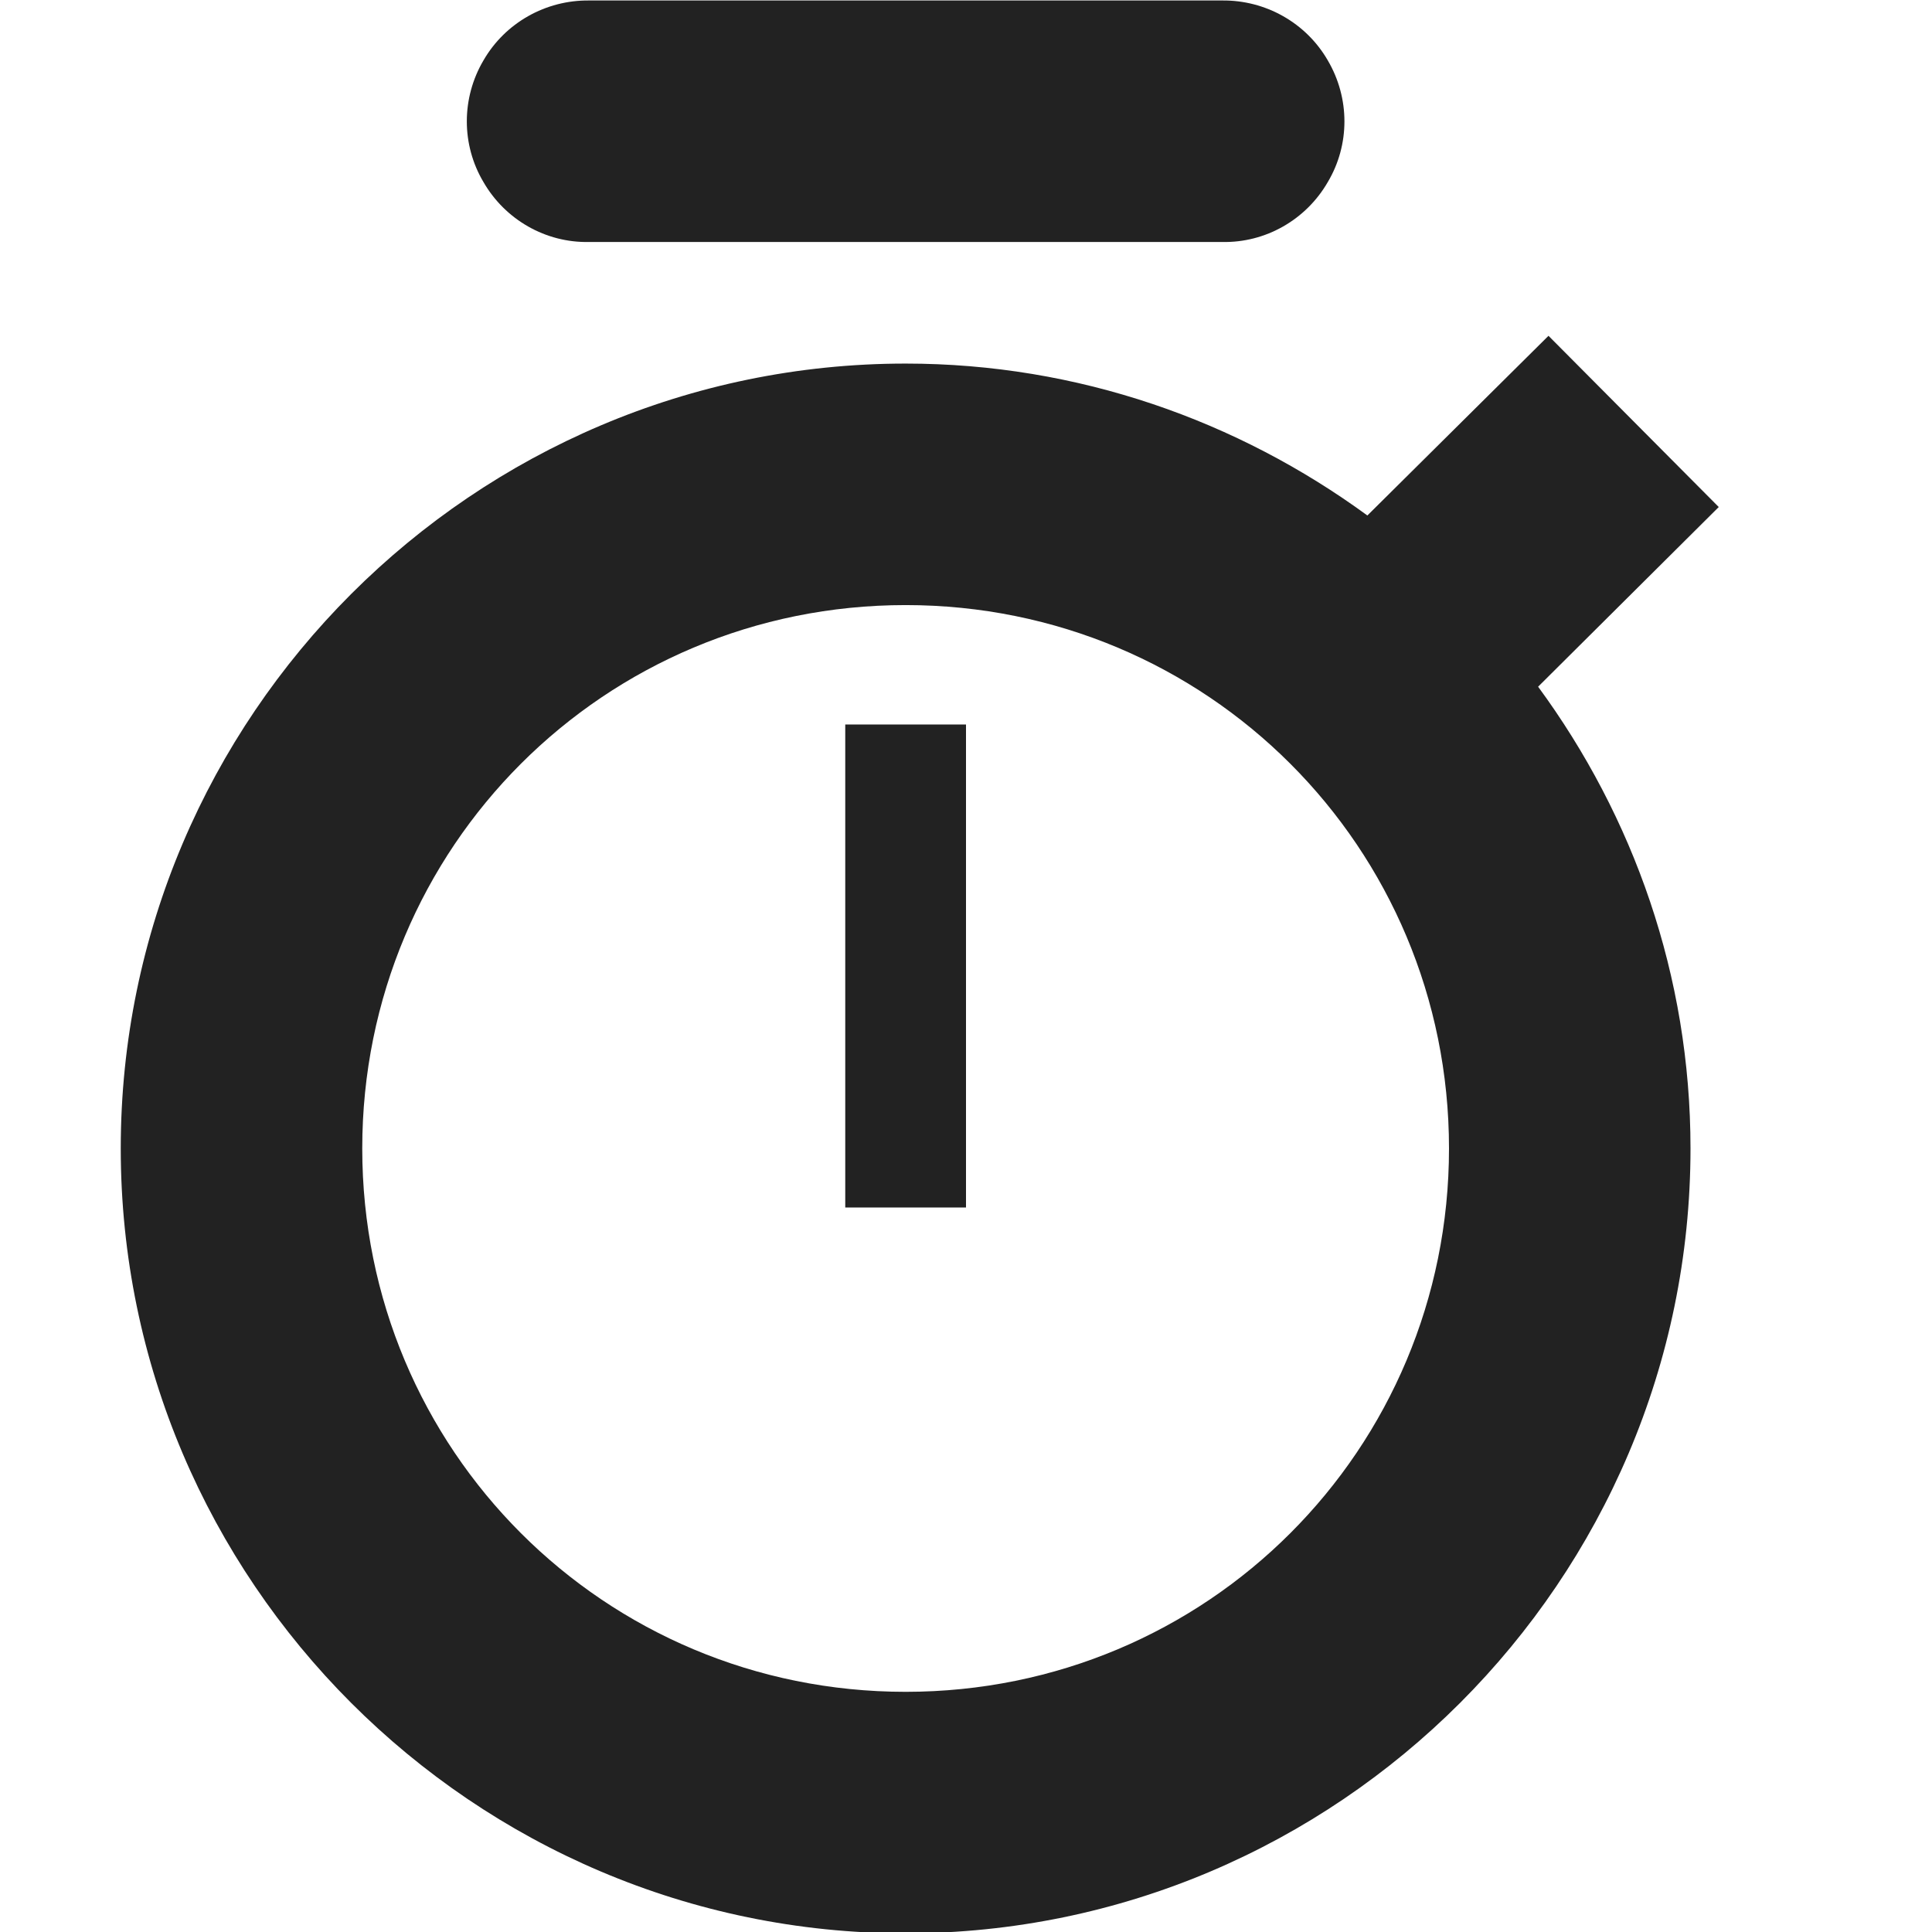
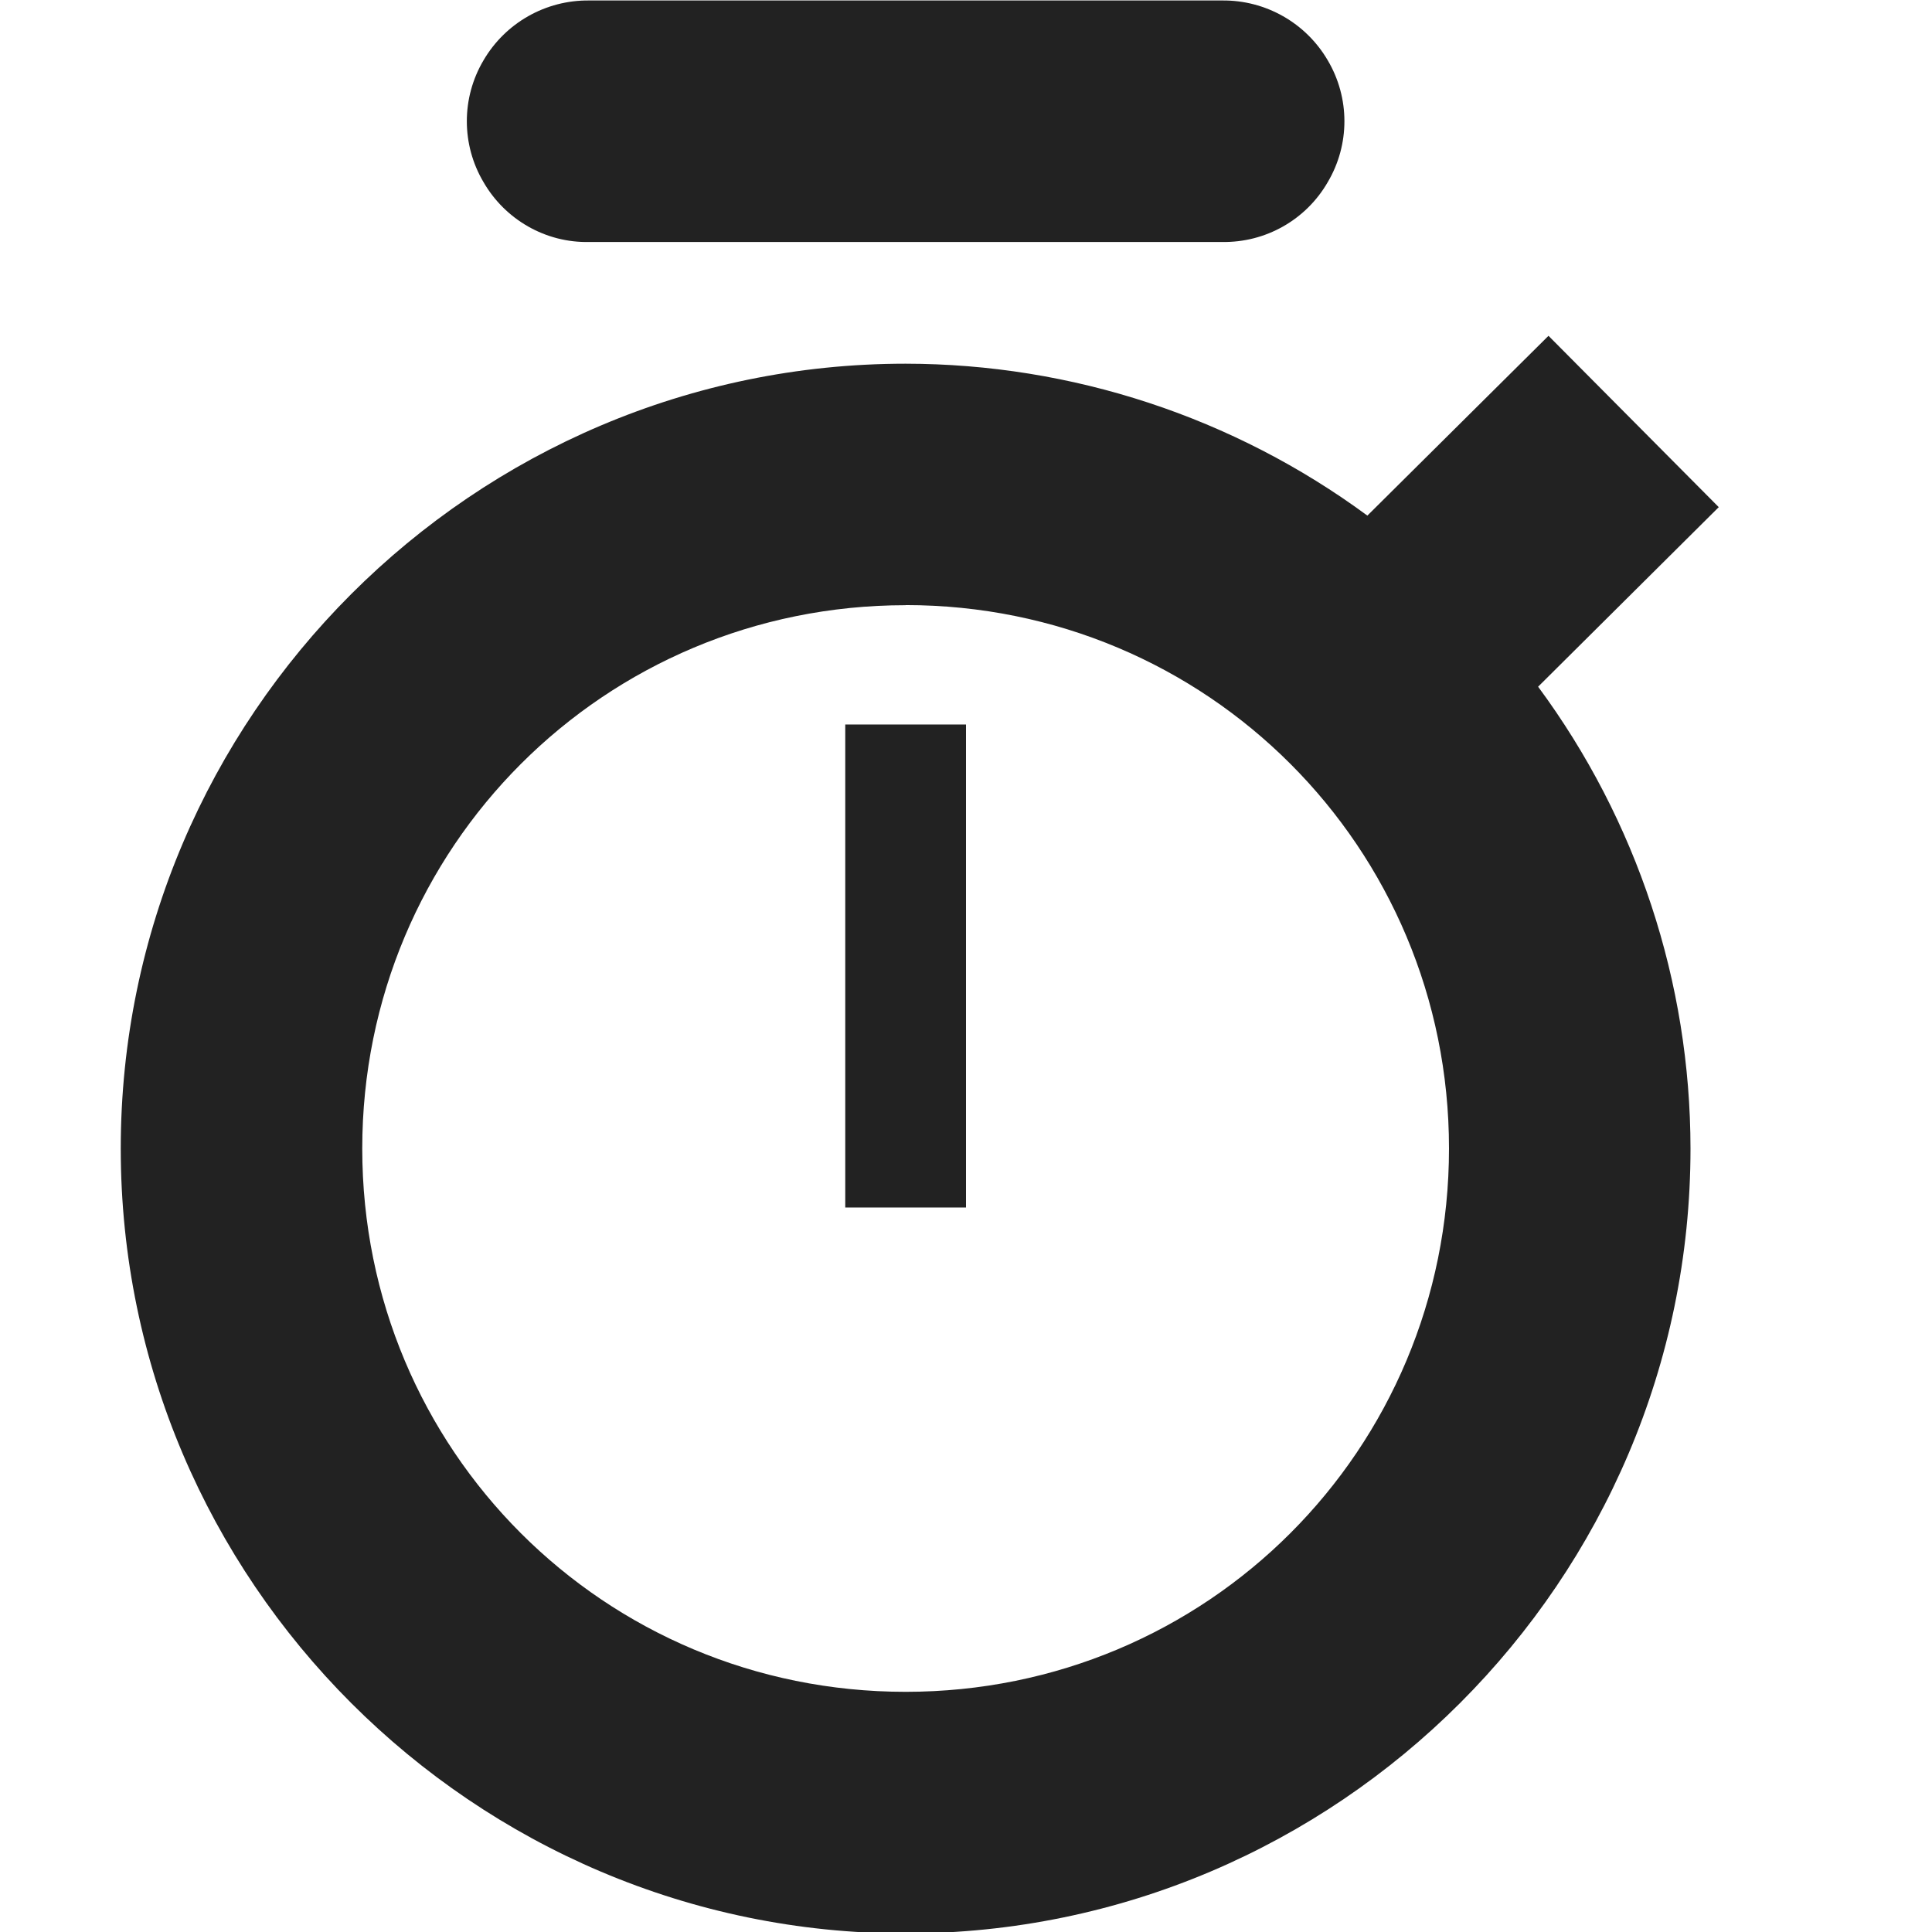
- <svg xmlns="http://www.w3.org/2000/svg" height="16px" viewBox="0 0 16 16" width="16px">
+ <svg xmlns="http://www.w3.org/2000/svg" width="16" height="16" viewBox="0 0 16 16">
  <g fill="#222222">
-     <path d="m 12.824 2.781 l -1.5 1.488 c -1.074 -0.785 -2.395 -1.258 -3.824 -1.258 c -3.578 0 -6.5 2.922 -6.5 6.5 s 2.922 6.5 6.5 6.5 s 6.5 -2.922 6.5 -6.5 c 0 -1.43 -0.473 -2.75 -1.262 -3.824 l 1.496 -1.488 z m -5.324 2.23 c 2.496 0 4.5 2.004 4.5 4.5 c 0 2.496 -2.004 4.5 -4.5 4.5 s -4.5 -2.004 -4.5 -4.5 c 0 -2.496 2.004 -4.5 4.5 -4.5 z m 0 0" />
-     <path d="m 4.879 0.004 c -0.359 -0.004 -0.695 0.184 -0.875 0.496 c -0.184 0.312 -0.184 0.699 0 1.008 c 0.18 0.312 0.516 0.504 0.875 0.496 h 5.242 c 0.359 0.008 0.695 -0.184 0.875 -0.496 c 0.184 -0.309 0.184 -0.695 0 -1.008 c -0.18 -0.312 -0.516 -0.5 -0.875 -0.496 z m 0 0" />
-     <path d="m 7 10 h 1 v -4 h -1 z m 0 0" />
+     <path d="m12.824 2.781-1.5 1.489A6.46 6.46 0 0 0 7.5 3.012c-3.578 0-6.5 2.922-6.5 6.5s2.922 6.5 6.5 6.5 6.5-2.922 6.5-6.5a6.44 6.44 0 0 0-1.262-3.825L14.234 4.2zM7.5 5.011c2.496 0 4.5 2.005 4.5 4.5 0 2.497-2.004 4.5-4.5 4.5S3 12.009 3 9.512c0-2.495 2.004-4.5 4.5-4.5M4.879.004A1 1 0 0 0 4.004.5a.99.99 0 0 0 0 1.008c.18.312.516.504.875.496h5.242a.99.99 0 0 0 .875-.496.99.99 0 0 0 0-1.008 1 1 0 0 0-.875-.496zm0 0" />
+     <path d="M7 10h1V6H7zm0 0" />
  </g>
</svg>
